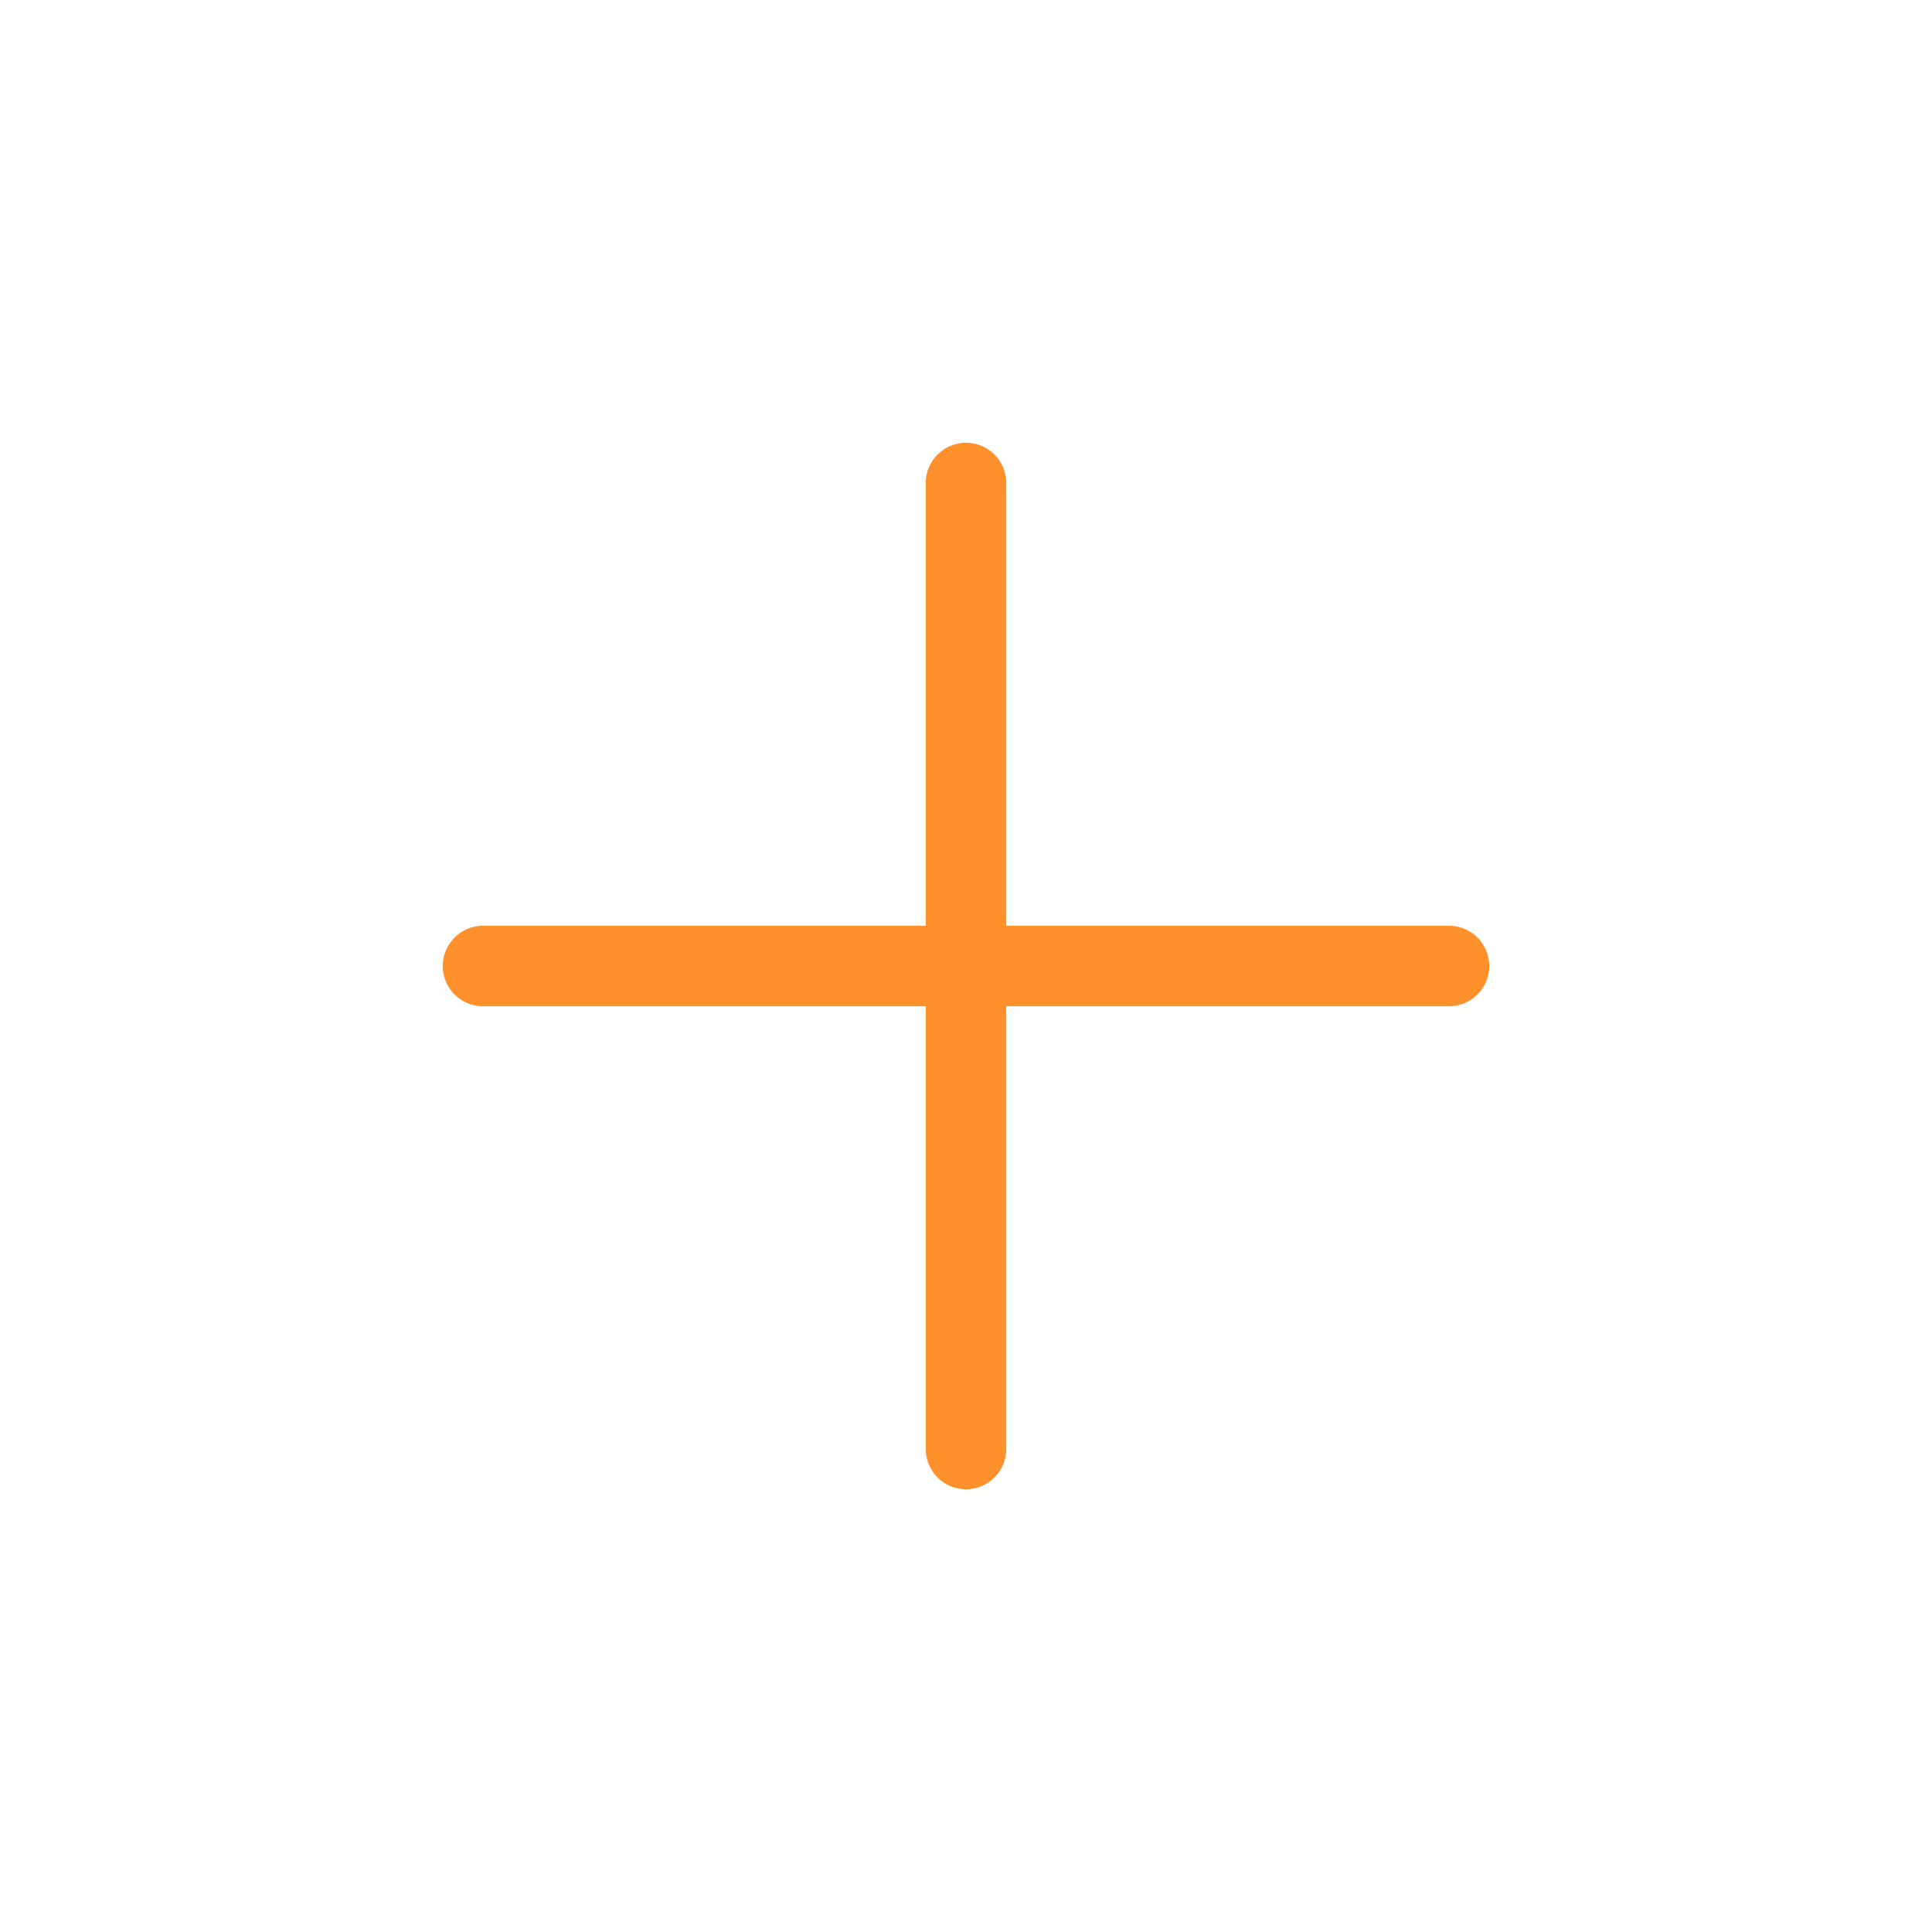
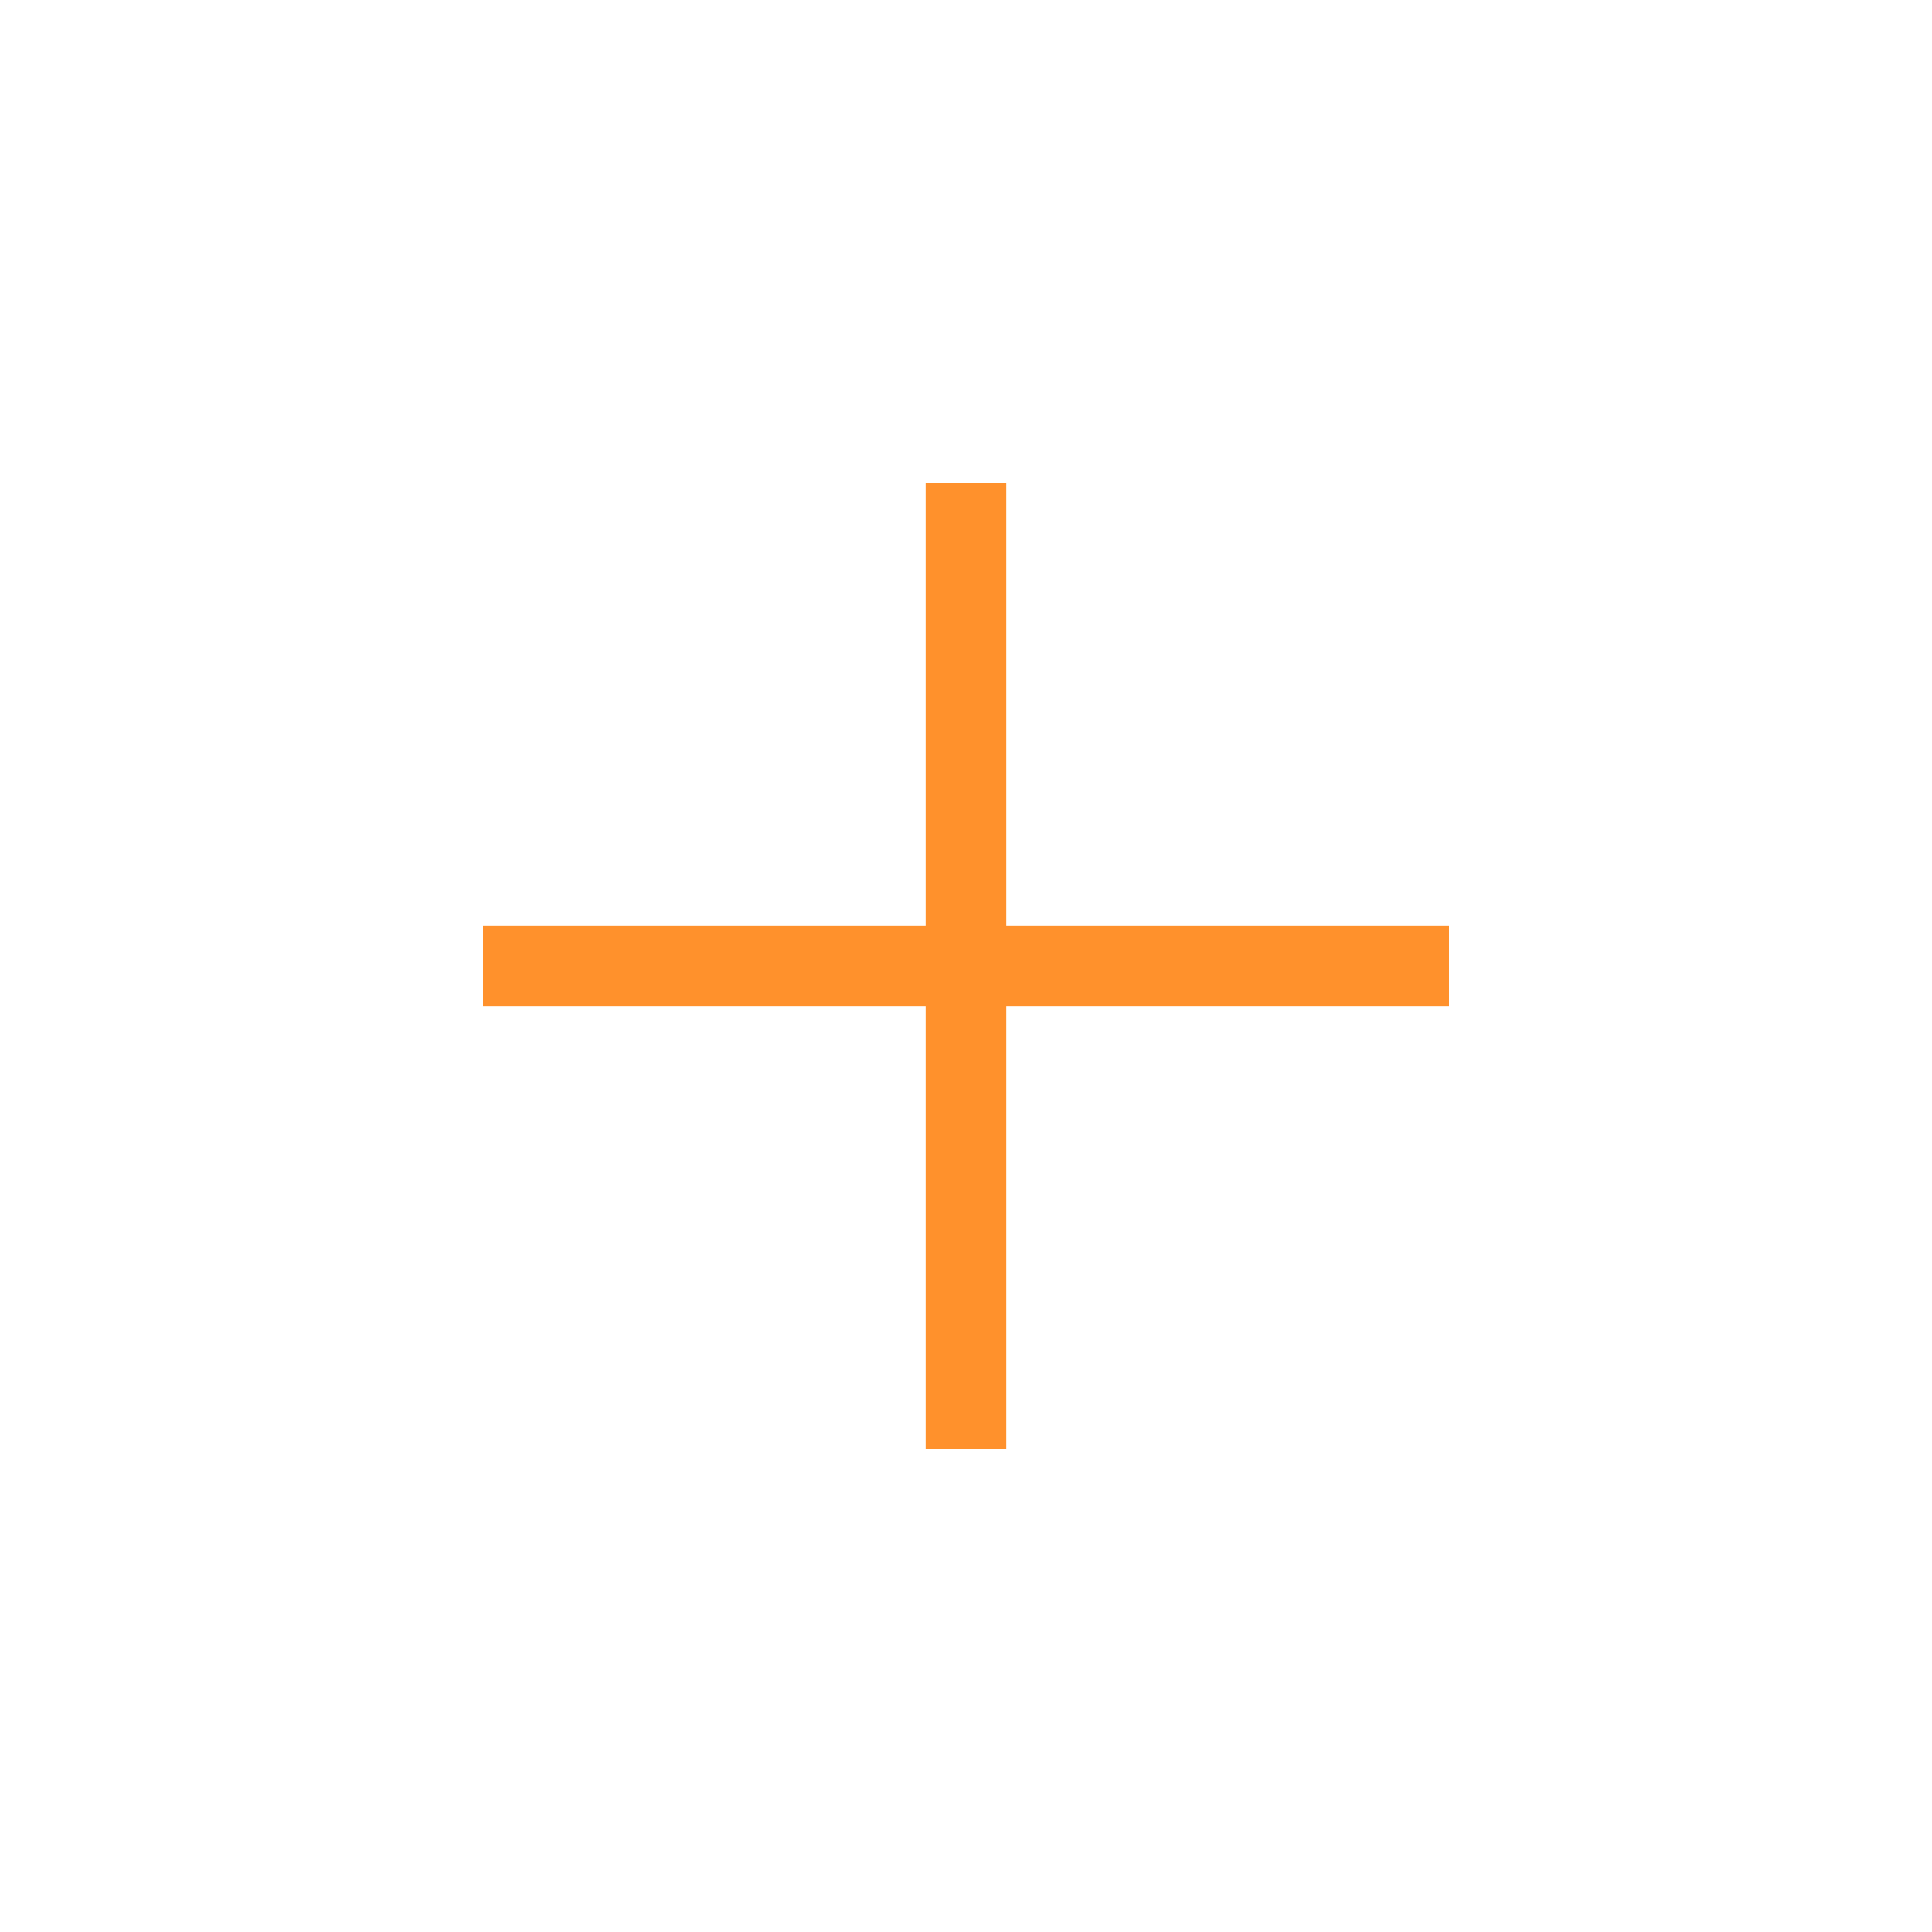
<svg xmlns="http://www.w3.org/2000/svg" width="24" height="24" viewBox="0 0 24 24" fill="none">
  <g id="Add_round_light">
-     <path id="Vector 52" d="M12 6L12 18" stroke="#FF912C" stroke-linecap="round" />
-     <path id="Vector 53" d="M18 12L6 12" stroke="#FF912C" stroke-linecap="round" />
+     <path id="Vector 52" d="M12 6L12 18" stroke="#FF912C" strokeLinecap="round" />
+     <path id="Vector 53" d="M18 12L6 12" stroke="#FF912C" strokeLinecap="round" />
  </g>
</svg>
